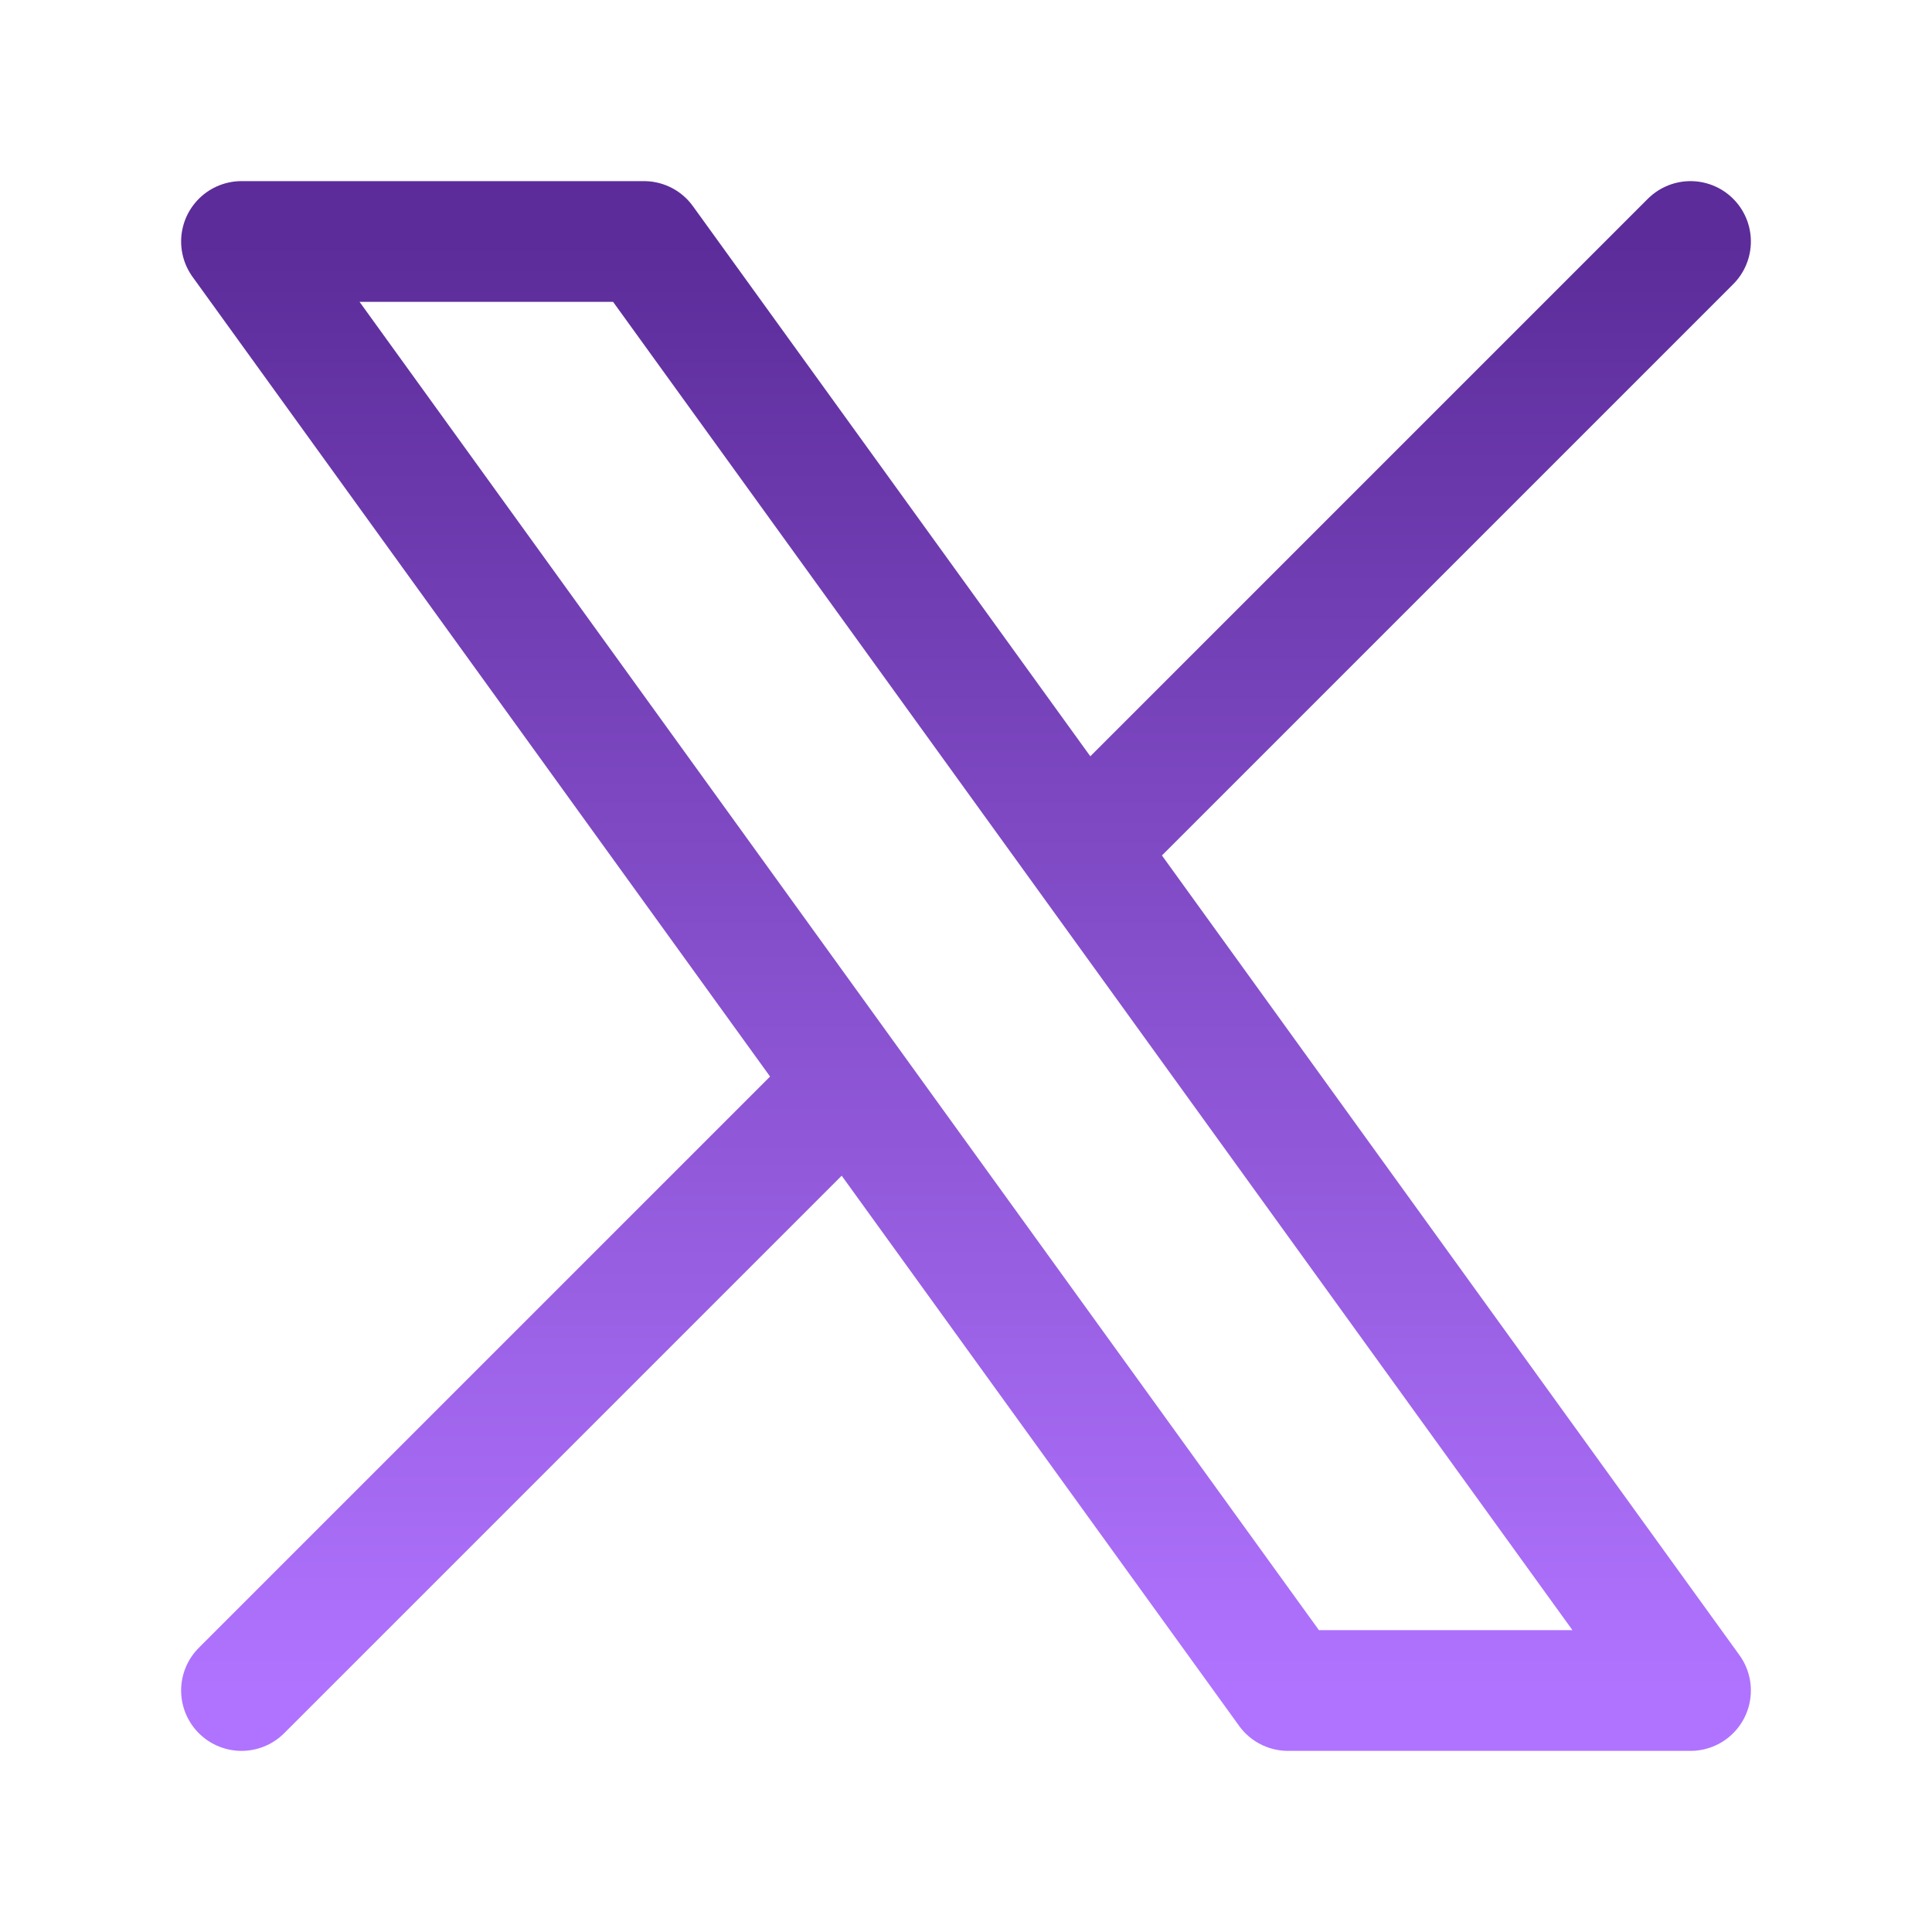
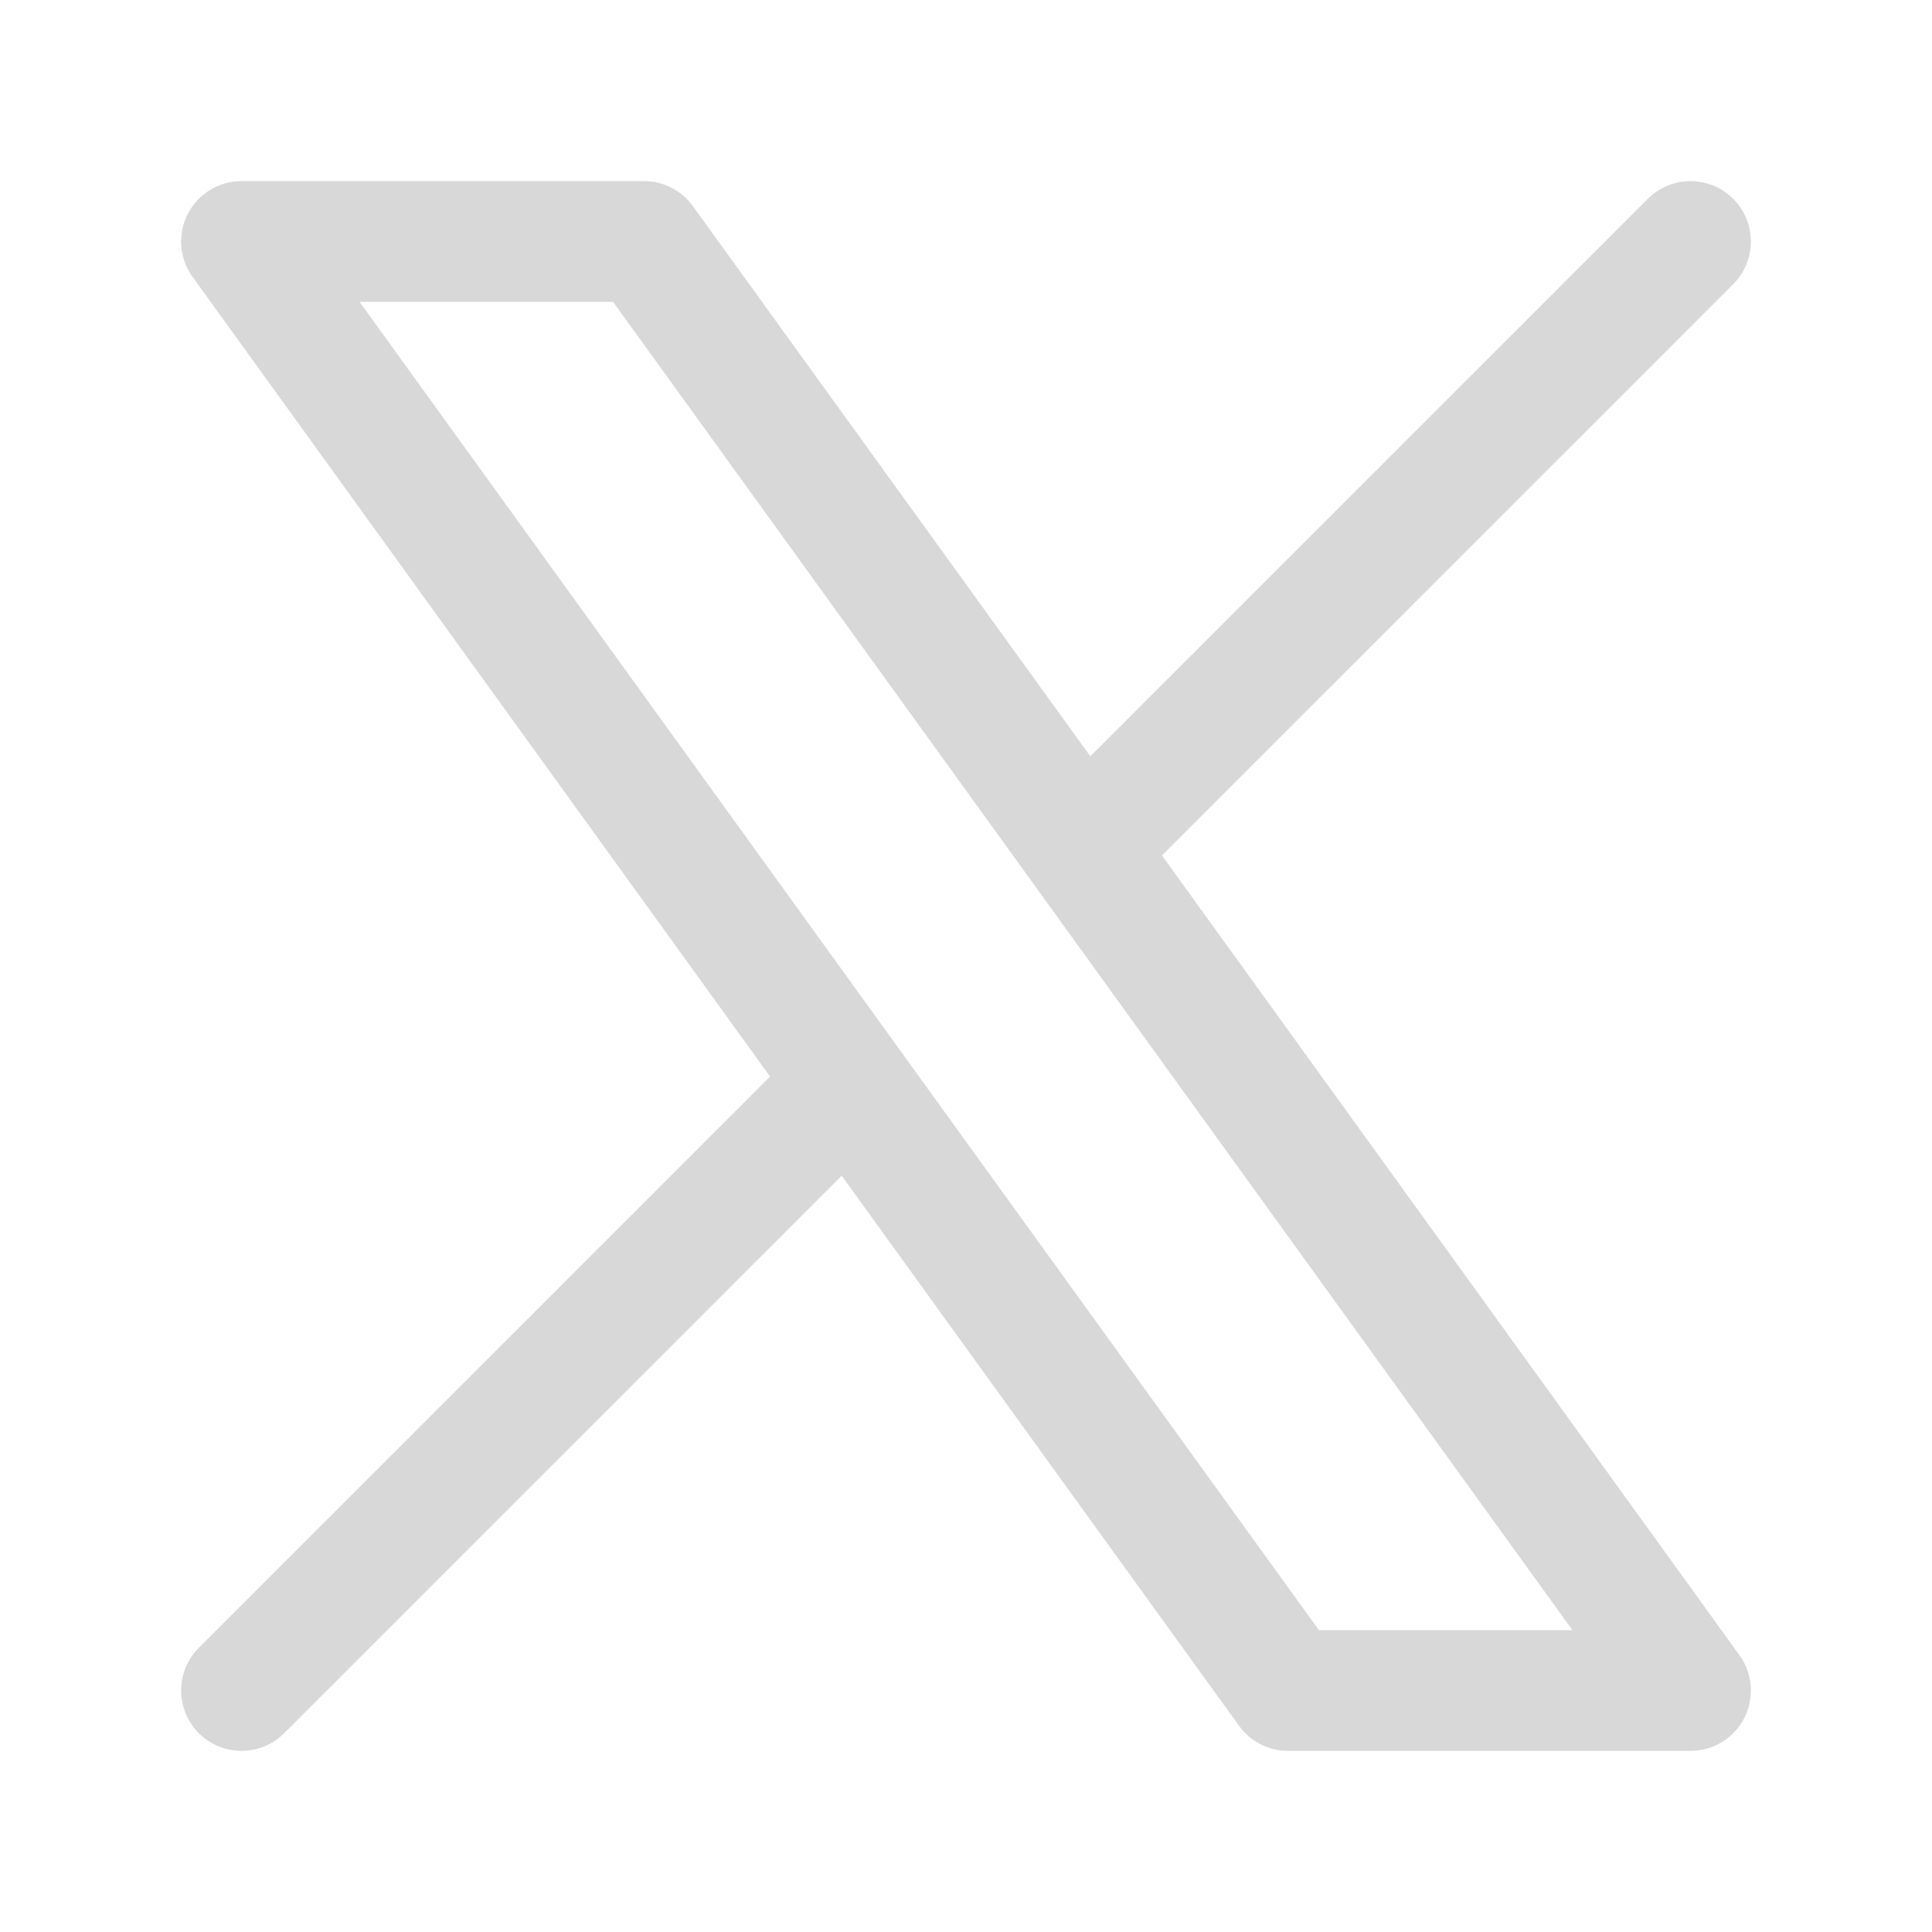
<svg xmlns="http://www.w3.org/2000/svg" width="16" height="16" viewBox="0 0 16 16" fill="none">
-   <path d="M2 14L7.032 8.968M7.032 8.968L2 2H5.333L8.968 7.032M7.032 8.968L10.667 14H14L8.968 7.032M14 2L8.968 7.032" stroke="url(#paint0_linear_104_1027)" stroke-linecap="round" stroke-linejoin="round" />
-   <defs>
-     <linearGradient id="paint0_linear_104_1027" x1="8" y1="2" x2="8" y2="14" gradientUnits="userSpaceOnUse">
-       <stop stop-color="#5C2C9A" />
-       <stop offset="1" stop-color="#B073FF" />
-     </linearGradient>
-   </defs>
+   <path d="M2 14L7.032 8.968M7.032 8.968L2 2H5.333L8.968 7.032M7.032 8.968L10.667 14H14L8.968 7.032M14 2L8.968 7.032" stroke="#D8D8D8" stroke-linecap="round" stroke-linejoin="round" />
</svg>
